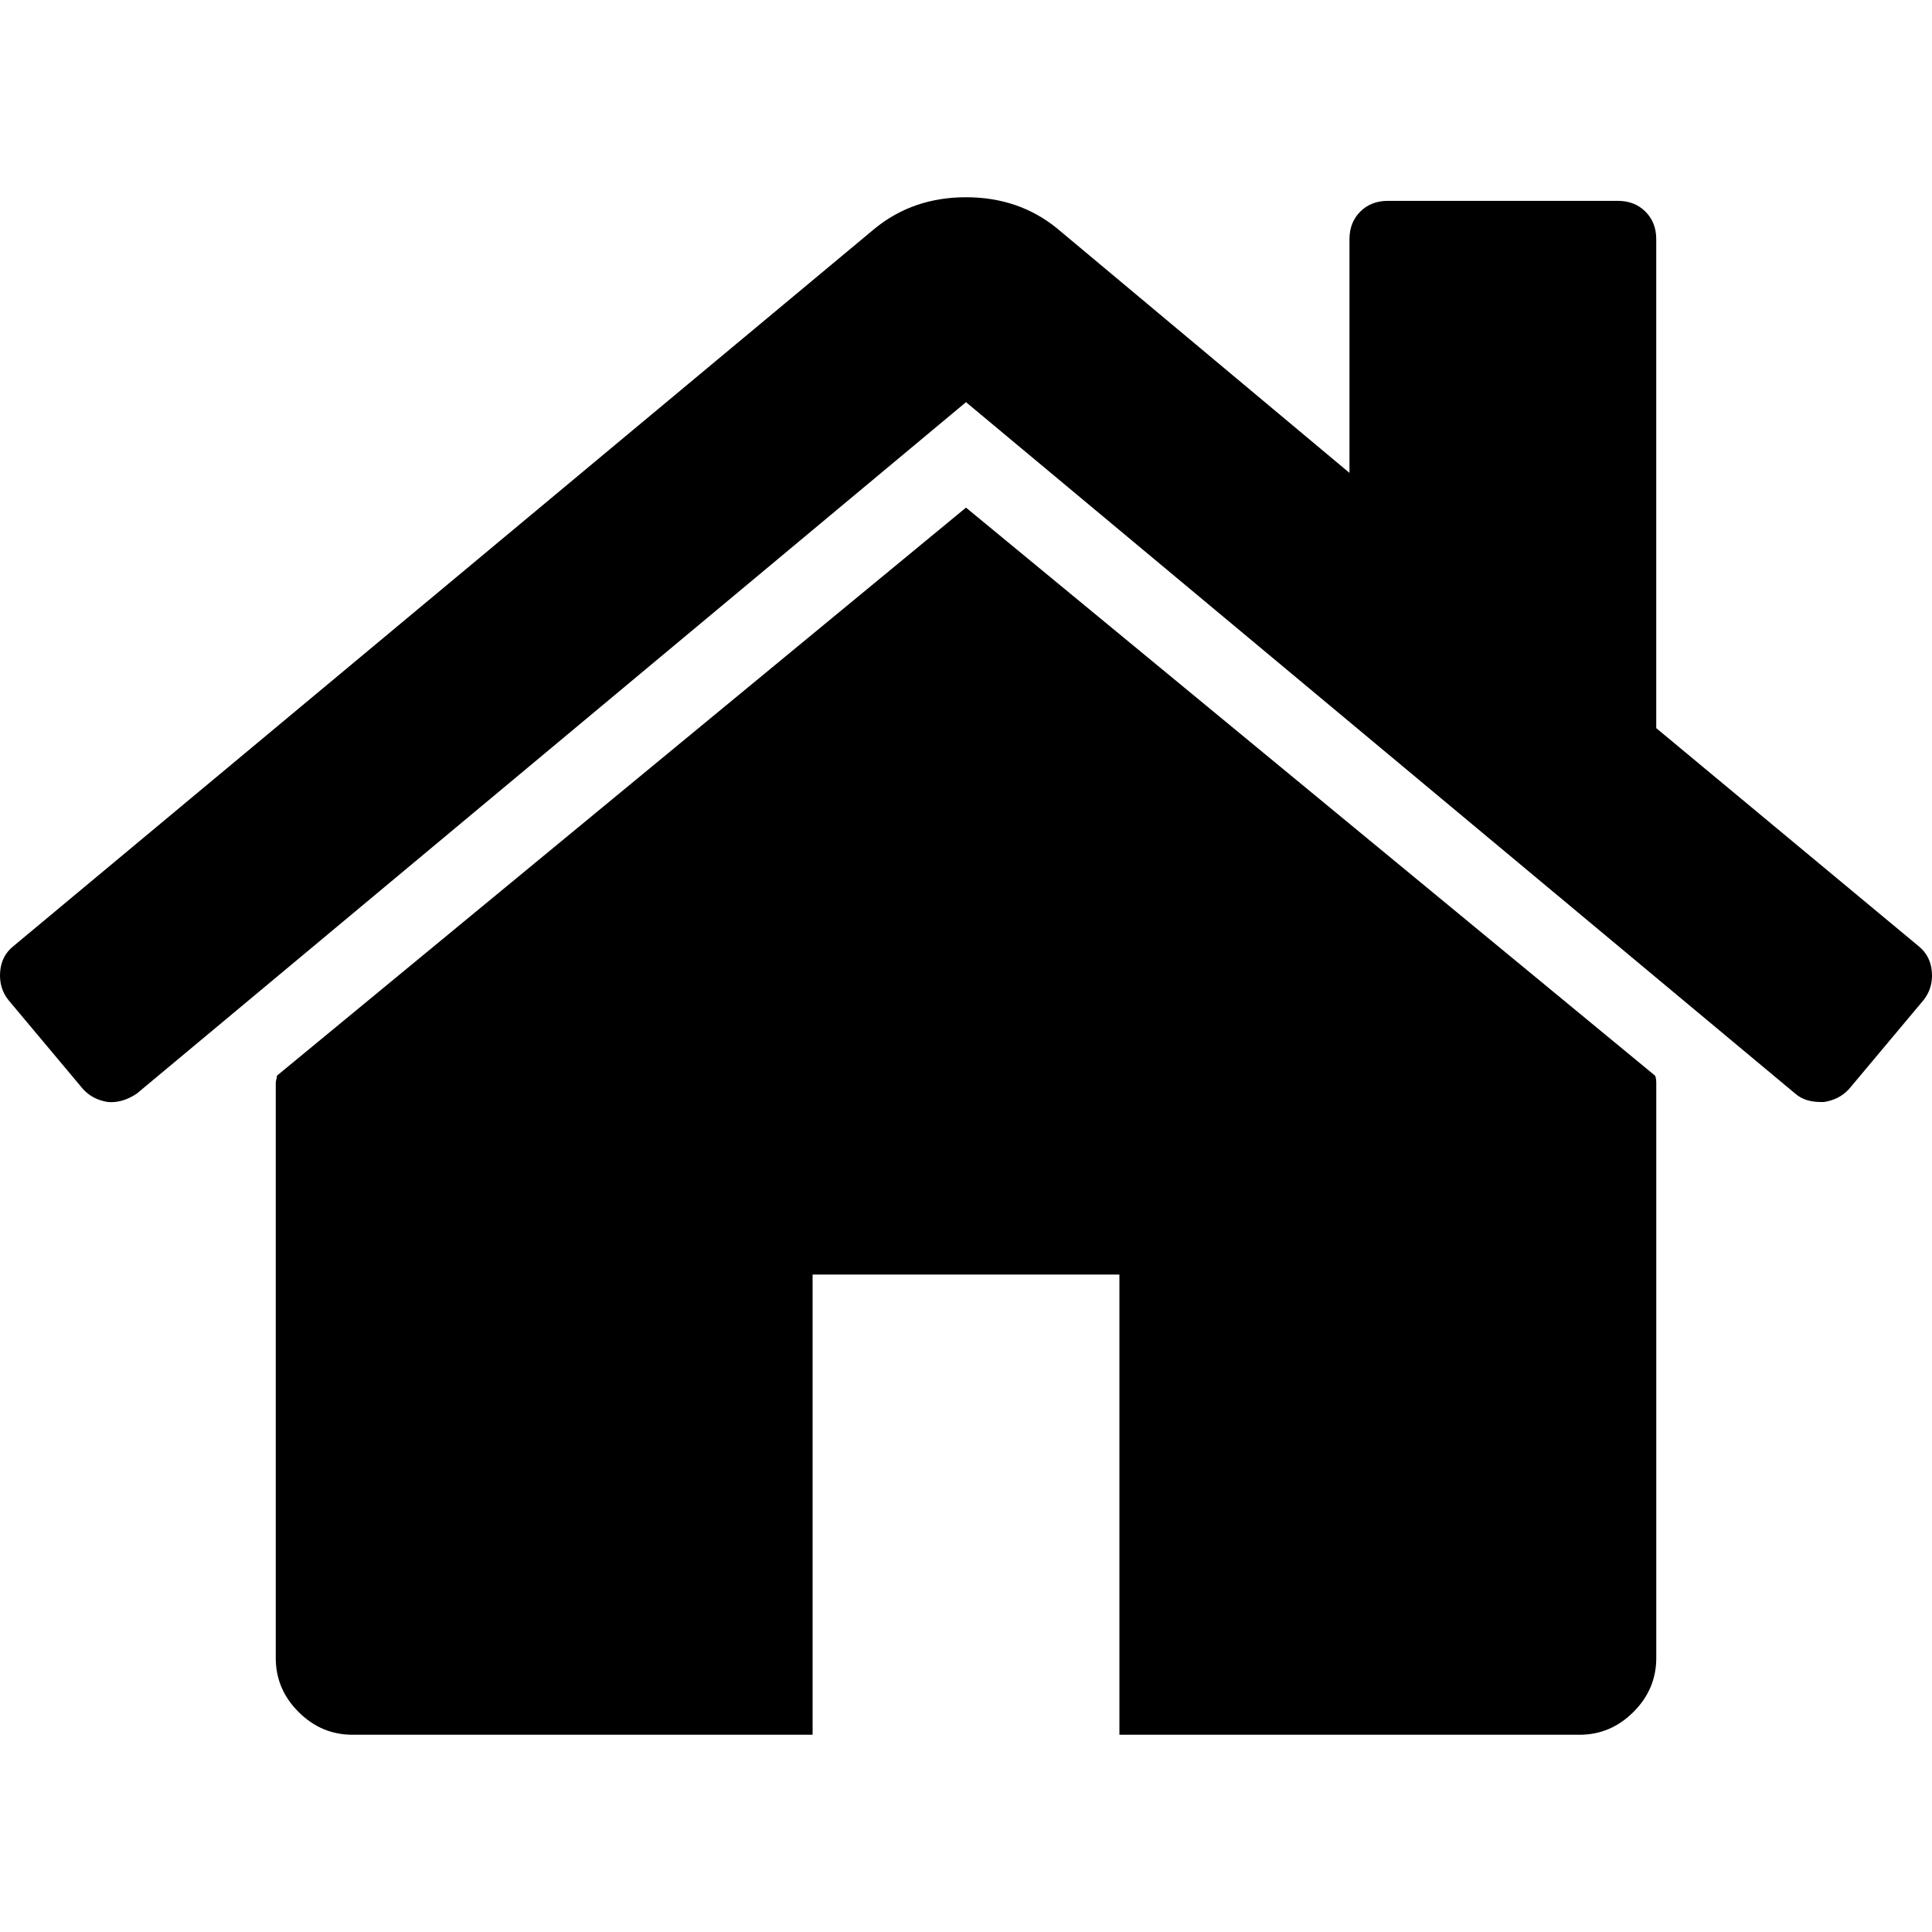
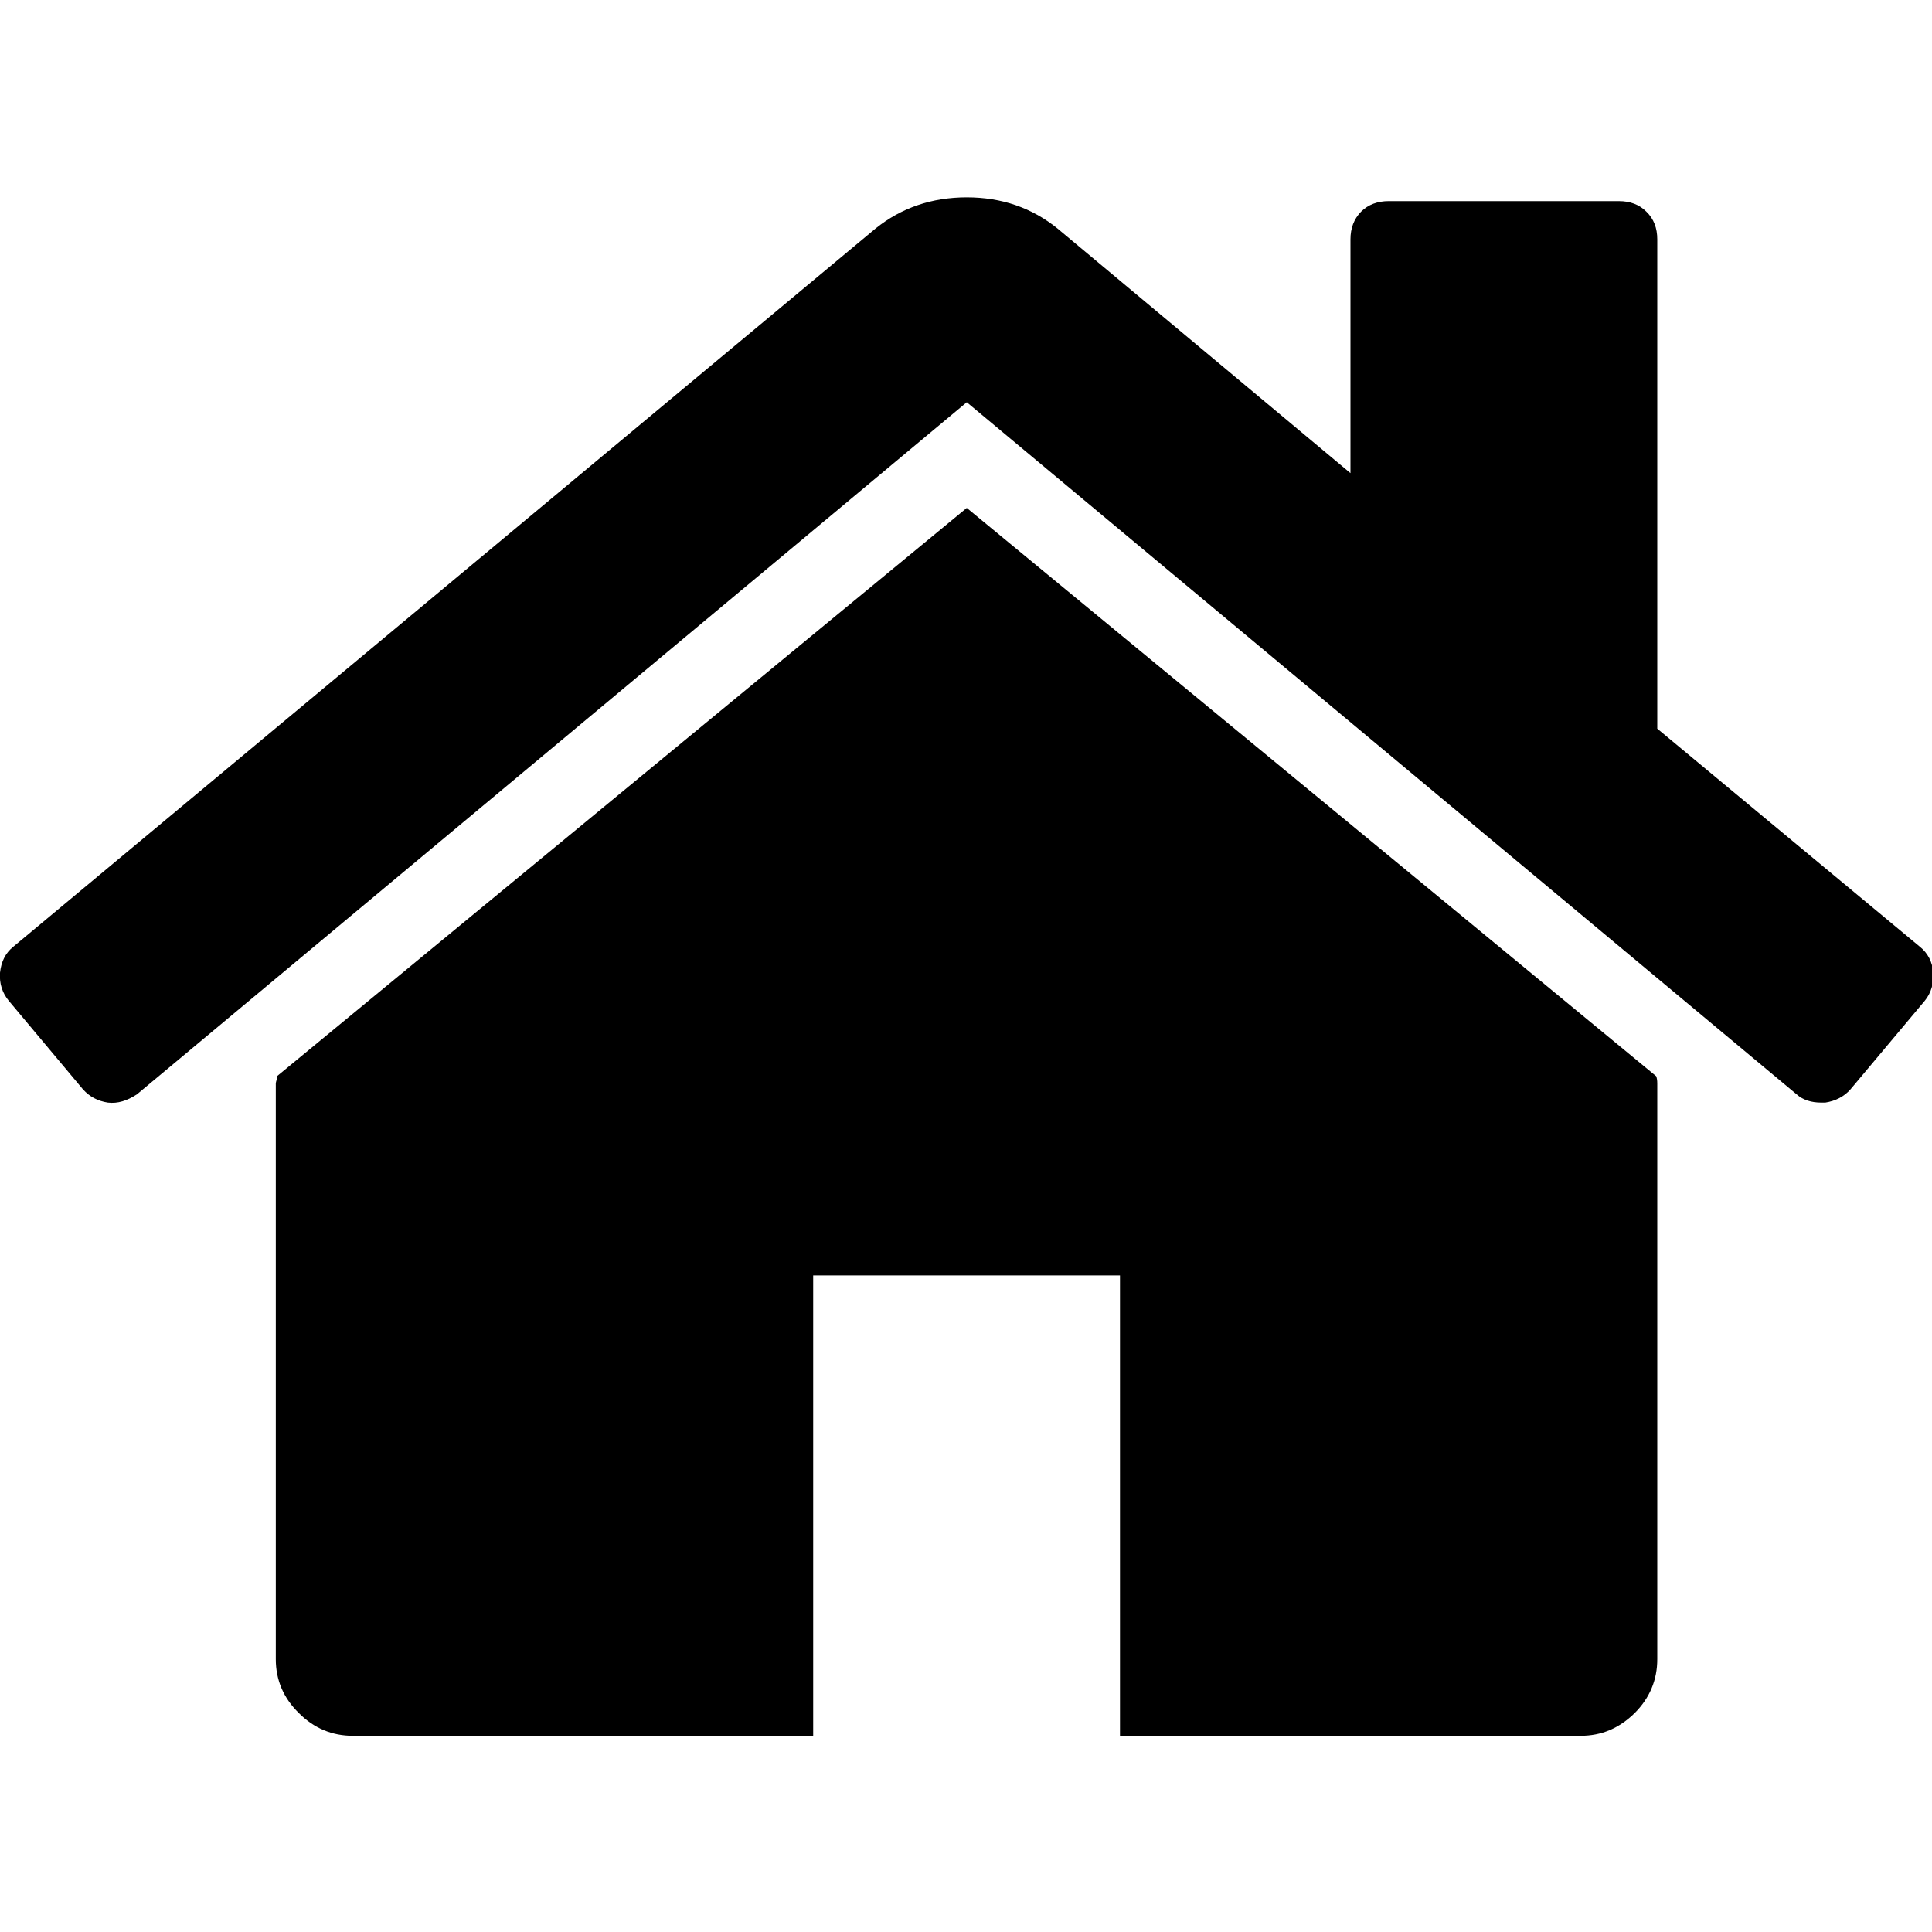
- <svg xmlns="http://www.w3.org/2000/svg" version="1.1" id="Capa_1" x="0px" y="0px" width="460.298px" height="460.297px" viewBox="0 0 460.298 460.297" style="enable-background:new 0 0 460.298 460.297;" xml:space="preserve">
-   <path d="M230.149,120.939L65.986,256.274c0,0.191-0.048,0.472-0.144,0.855c-0.094,0.38-0.144,0.656-0.144,0.852v137.041   c0,4.948,1.809,9.236,5.426,12.847c3.616,3.613,7.898,5.431,12.847,5.431h109.63V303.664h73.097v109.64h109.629   c4.948,0,9.236-1.814,12.847-5.435c3.617-3.607,5.432-7.898,5.432-12.847V257.981c0-0.76-0.104-1.334-0.288-1.707L230.149,120.939   z" />
-   <path d="M457.122,225.438L394.6,173.476V56.989c0-2.663-0.856-4.853-2.574-6.567c-1.704-1.712-3.894-2.568-6.563-2.568h-54.816   c-2.666,0-4.855,0.856-6.57,2.568c-1.711,1.714-2.566,3.905-2.566,6.567v55.673l-69.662-58.245   c-6.084-4.949-13.318-7.423-21.694-7.423c-8.375,0-15.608,2.474-21.698,7.423L3.172,225.438c-1.903,1.52-2.946,3.566-3.14,6.136   c-0.193,2.568,0.472,4.811,1.997,6.713l17.701,21.128c1.525,1.712,3.521,2.759,5.996,3.142c2.285,0.192,4.57-0.476,6.855-1.998   L230.149,95.817l197.57,164.741c1.526,1.328,3.521,1.991,5.996,1.991h0.858c2.471-0.376,4.463-1.43,5.996-3.138l17.703-21.125   c1.522-1.906,2.189-4.145,1.991-6.716C460.068,229.007,459.021,226.961,457.122,225.438z" />
+ <svg xmlns="http://www.w3.org/2000/svg" width="20pt" height="20pt" viewBox="0 0 20 20" version="1.1">
+   <g id="surface1">
+     <path style=" stroke:none;fill-rule:nonzero;fill:rgb(0%,0%,0%);fill-opacity:1;" d="M 10.008 5.258 L 2.867 11.141 C 2.867 11.152 2.867 11.164 2.863 11.18 C 2.859 11.195 2.855 11.207 2.855 11.215 L 2.855 17.176 C 2.855 17.391 2.934 17.578 3.094 17.734 C 3.25 17.891 3.438 17.969 3.652 17.969 L 8.418 17.969 L 8.418 13.203 L 11.594 13.203 L 11.594 17.969 L 16.363 17.969 C 16.578 17.969 16.762 17.891 16.922 17.734 C 17.078 17.578 17.156 17.391 17.156 17.176 L 17.156 11.215 C 17.156 11.184 17.152 11.16 17.145 11.141 Z M 10.008 5.258 " />
+     <path style=" stroke:none;fill-rule:nonzero;fill:rgb(0%,0%,0%);fill-opacity:1;" d="M 19.875 9.801 L 17.156 7.543 L 17.156 2.477 C 17.156 2.363 17.121 2.266 17.043 2.191 C 16.969 2.117 16.875 2.082 16.758 2.082 L 14.375 2.082 C 14.262 2.082 14.164 2.117 14.09 2.191 C 14.016 2.266 13.98 2.363 13.98 2.477 L 13.98 4.898 L 10.949 2.367 C 10.684 2.152 10.371 2.043 10.008 2.043 C 9.645 2.043 9.328 2.152 9.062 2.367 L 0.137 9.801 C 0.055 9.867 0.012 9.957 0 10.07 C -0.008 10.18 0.023 10.277 0.09 10.359 L 0.859 11.277 C 0.926 11.352 1.012 11.398 1.117 11.414 C 1.219 11.426 1.316 11.395 1.418 11.328 L 10.008 4.164 L 18.598 11.328 C 18.664 11.387 18.75 11.414 18.855 11.414 L 18.895 11.414 C 19 11.398 19.09 11.352 19.156 11.277 L 19.926 10.359 C 19.992 10.277 20.02 10.18 20.012 10.066 C 20.004 9.957 19.957 9.867 19.875 9.801 Z M 19.875 9.801 " />
+   </g>
</svg>
